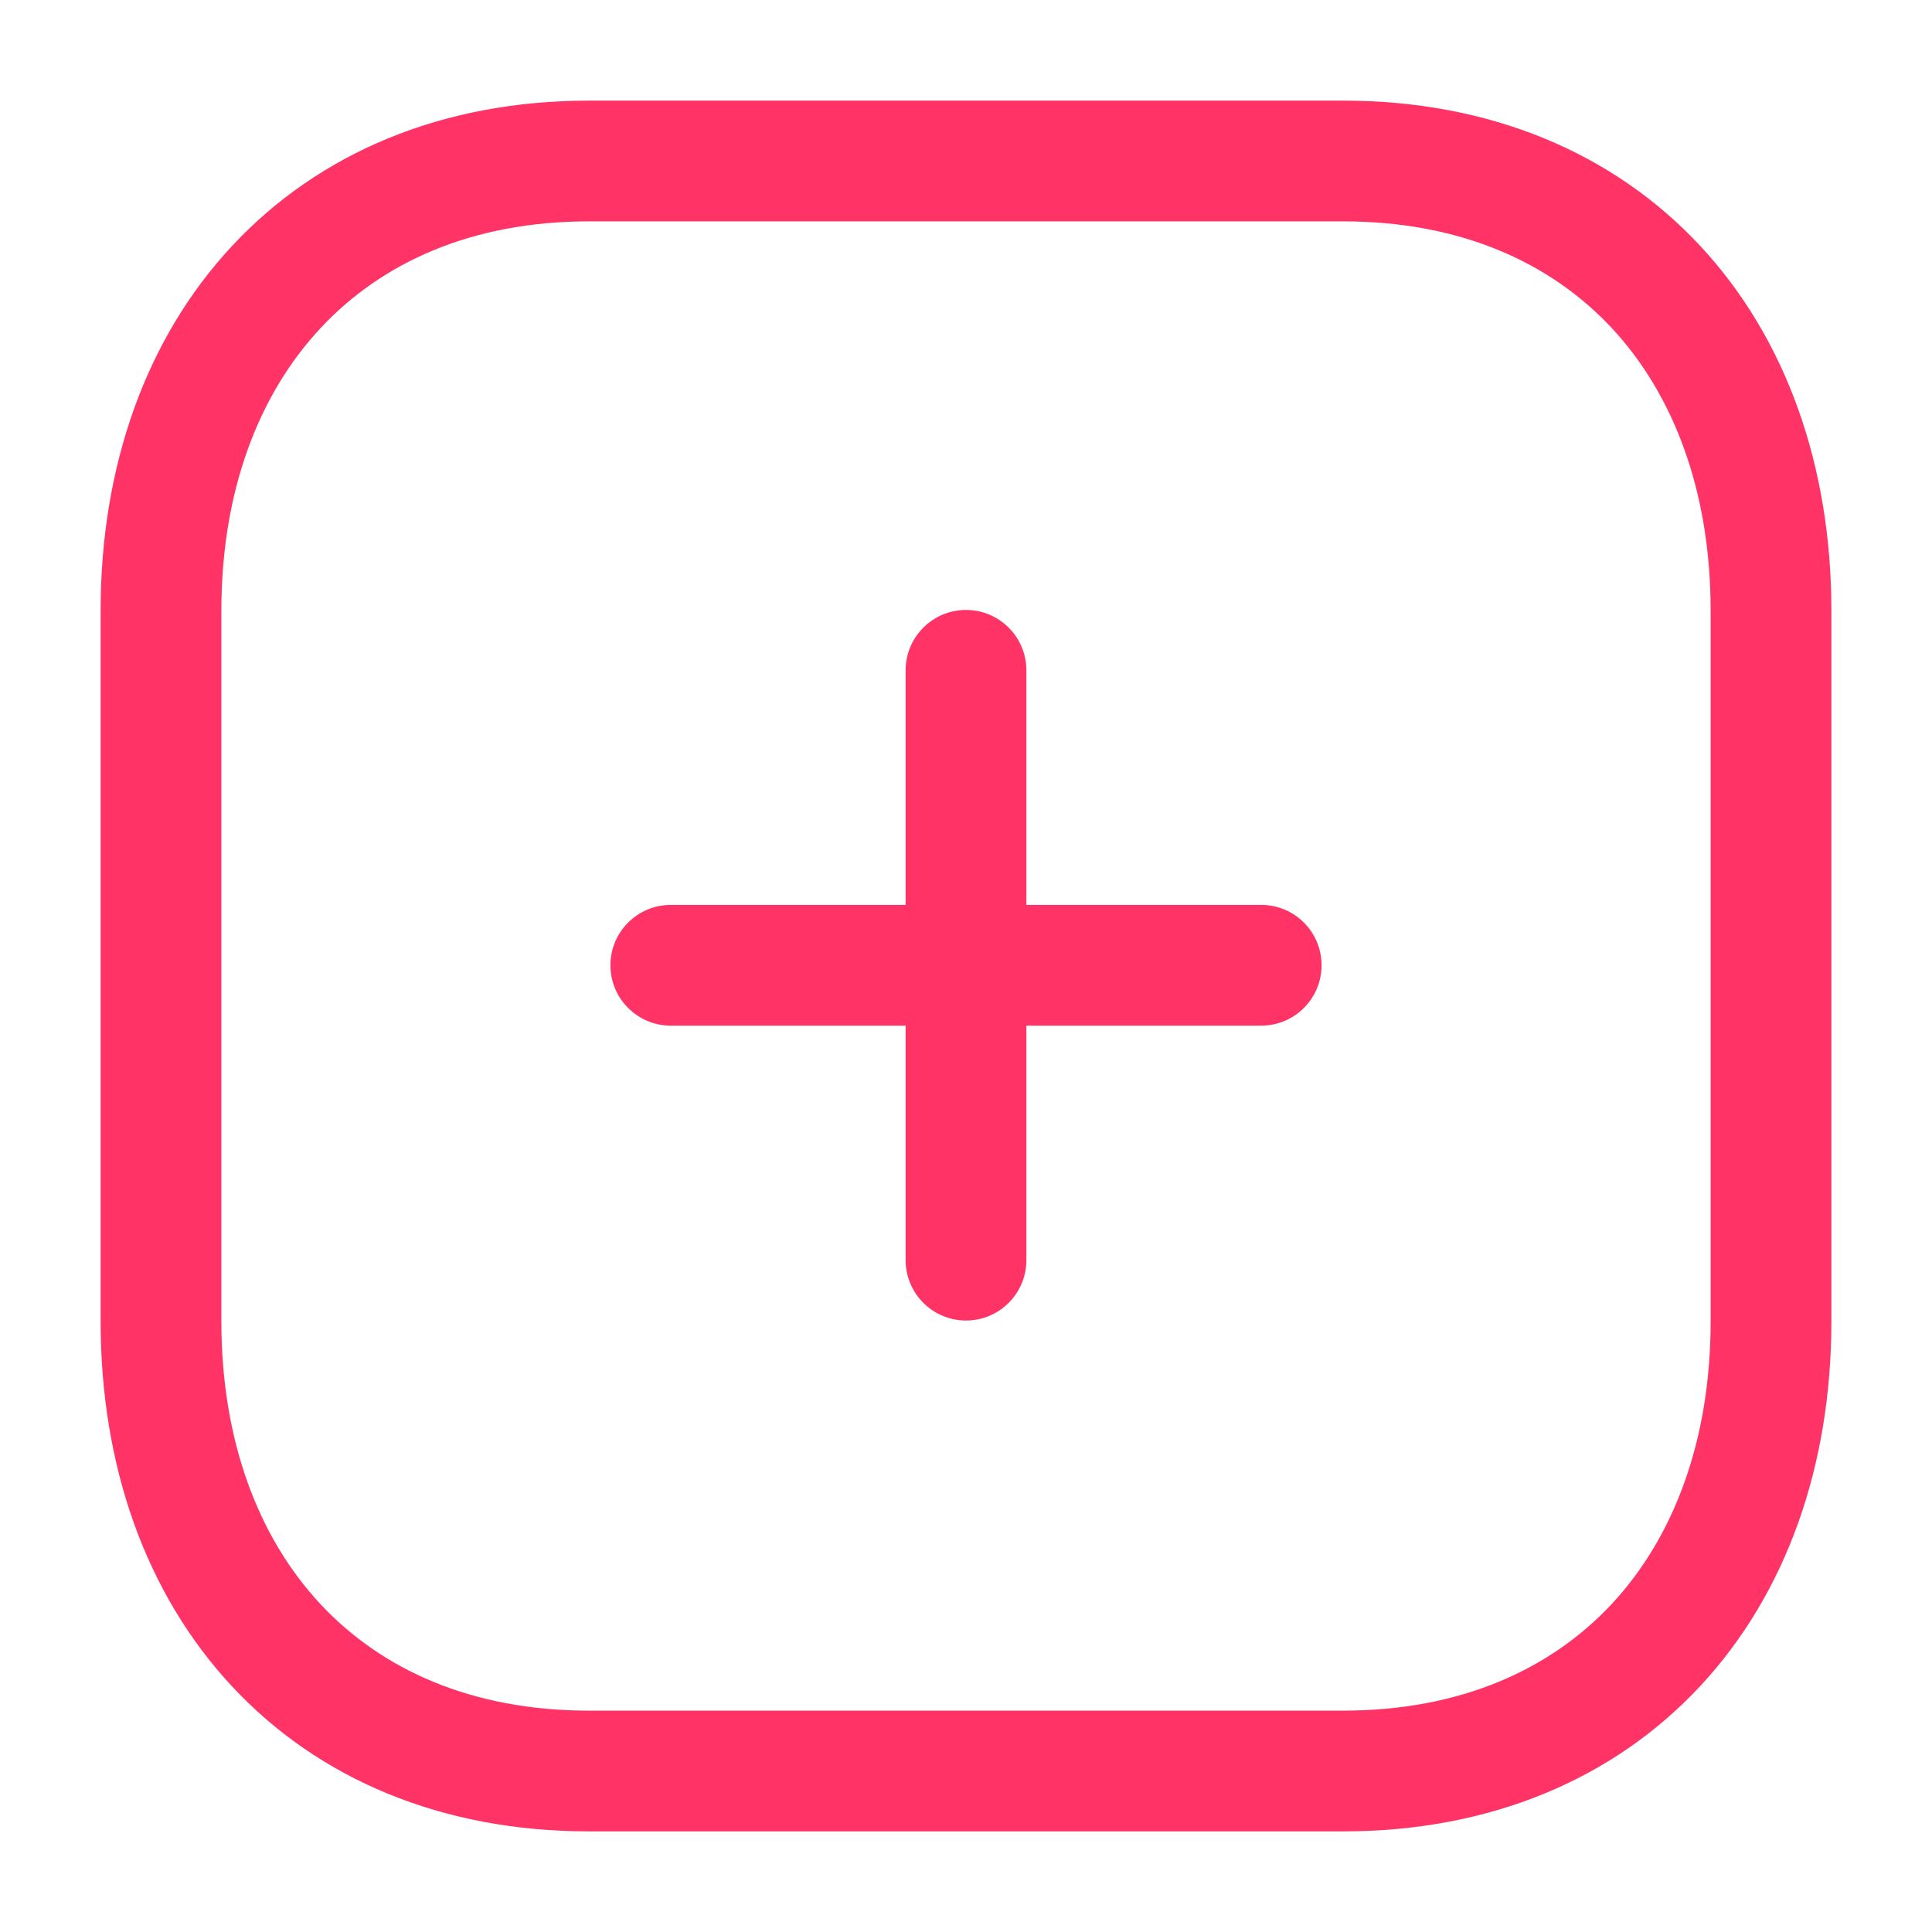
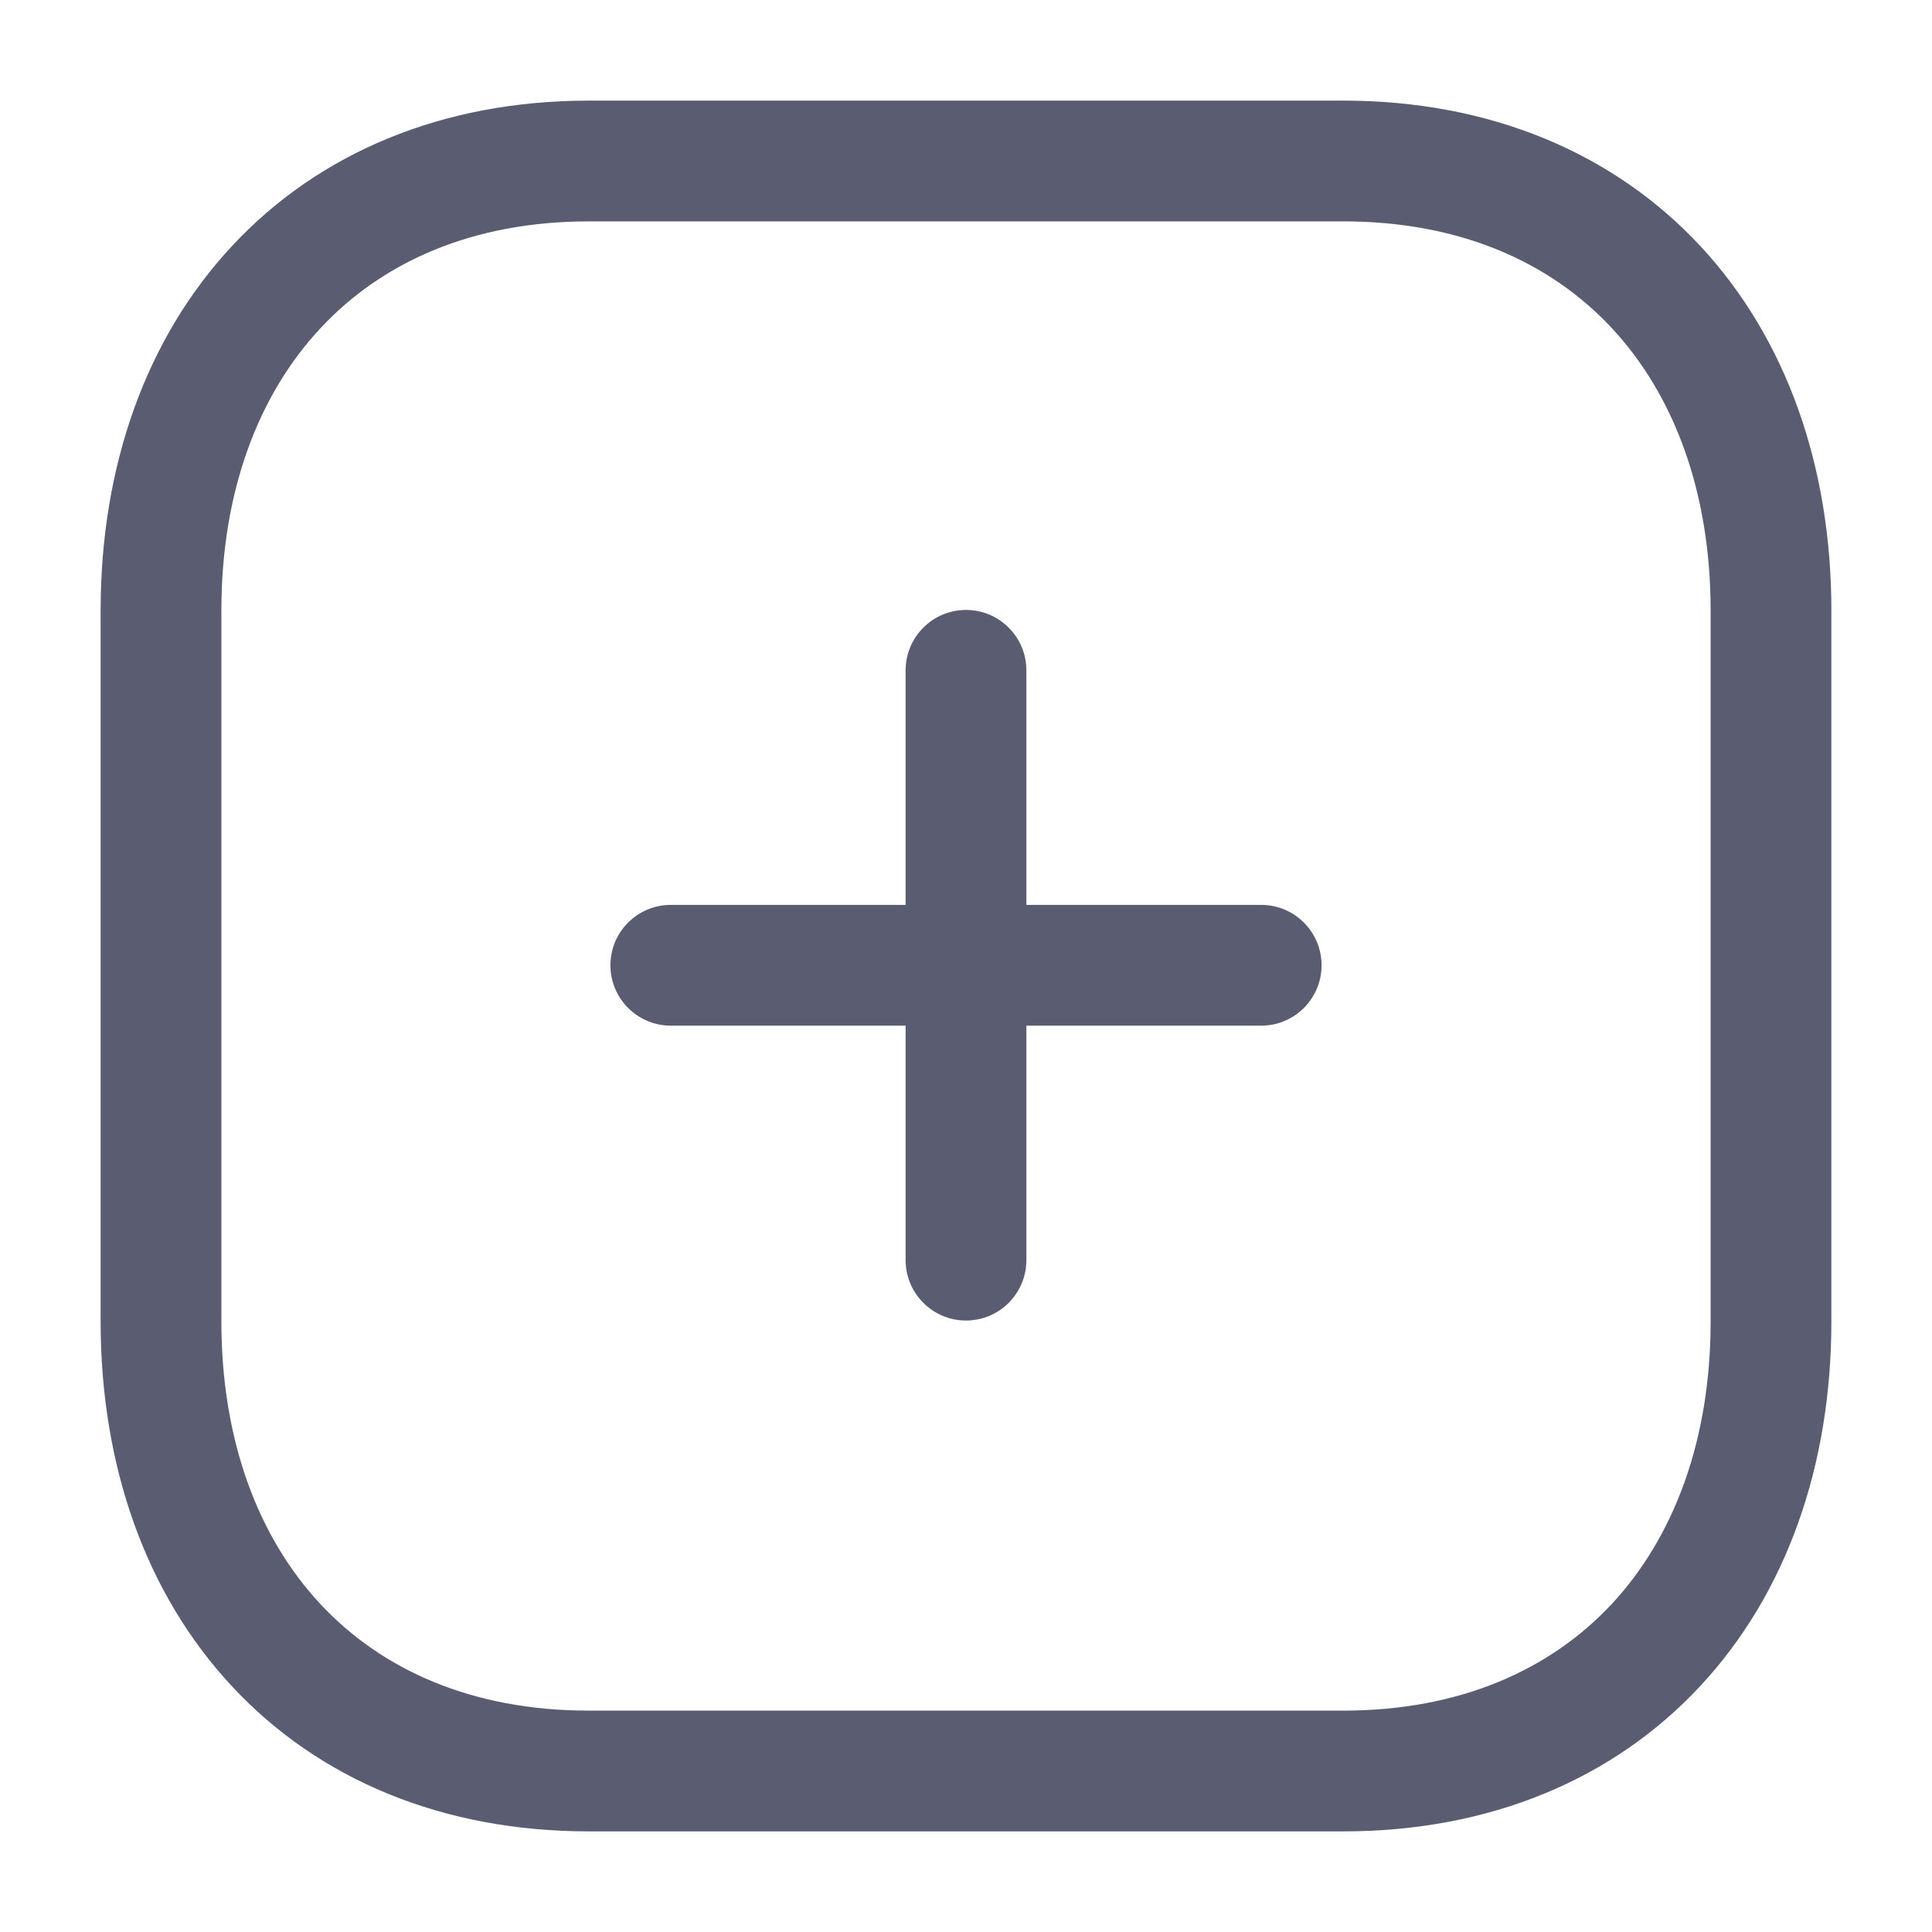
<svg xmlns="http://www.w3.org/2000/svg" viewBox="0 0 24 24" fill="none">
-   <path fill-rule="evenodd" clip-rule="evenodd" d="M7.314 1.25C5.495 1.25 3.96 1.899 2.884 3.054C1.812 4.203 1.25 5.793 1.25 7.585V16.415C1.25 18.206 1.809 19.796 2.88 20.946C3.955 22.102 5.491 22.75 7.314 22.75H16.686C18.509 22.75 20.044 22.102 21.12 20.946C22.191 19.796 22.75 18.206 22.75 16.415V7.585C22.75 5.794 22.191 4.204 21.12 3.054C20.044 1.899 18.509 1.25 16.686 1.25H7.314ZM2.75 7.585C2.75 6.104 3.211 4.902 3.981 4.077C4.745 3.257 5.867 2.75 7.314 2.75H16.686C18.139 2.75 19.26 3.258 20.023 4.076C20.79 4.901 21.25 6.103 21.25 7.585V16.415C21.25 17.897 20.79 19.099 20.023 19.924C19.26 20.742 18.139 21.25 16.686 21.25H7.314C5.861 21.25 4.74 20.742 3.978 19.924C3.21 19.099 2.75 17.897 2.75 16.415V7.585ZM12 7.577C12.414 7.577 12.75 7.913 12.75 8.327V11.241H15.667C16.081 11.241 16.417 11.576 16.417 11.991C16.417 12.405 16.081 12.741 15.667 12.741H12.75V15.654C12.75 16.068 12.414 16.404 12 16.404C11.586 16.404 11.25 16.068 11.25 15.654V12.741H8.333C7.919 12.741 7.583 12.405 7.583 11.991C7.583 11.576 7.919 11.241 8.333 11.241H11.25V8.327C11.25 7.913 11.586 7.577 12 7.577Z" fill="#FF3366" />
+   <path fill-rule="evenodd" clip-rule="evenodd" d="M7.314 1.25C5.495 1.25 3.96 1.899 2.884 3.054C1.812 4.203 1.25 5.793 1.25 7.585V16.415C1.25 18.206 1.809 19.796 2.88 20.946C3.955 22.102 5.491 22.75 7.314 22.75H16.686C18.509 22.75 20.044 22.102 21.12 20.946C22.191 19.796 22.75 18.206 22.75 16.415V7.585C22.75 5.794 22.191 4.204 21.12 3.054C20.044 1.899 18.509 1.25 16.686 1.25H7.314ZM2.75 7.585C2.75 6.104 3.211 4.902 3.981 4.077C4.745 3.257 5.867 2.75 7.314 2.75H16.686C18.139 2.75 19.26 3.258 20.023 4.076C20.79 4.901 21.25 6.103 21.25 7.585V16.415C21.25 17.897 20.79 19.099 20.023 19.924C19.26 20.742 18.139 21.25 16.686 21.25H7.314C5.861 21.25 4.74 20.742 3.978 19.924C3.21 19.099 2.75 17.897 2.75 16.415V7.585ZM12 7.577C12.414 7.577 12.75 7.913 12.75 8.327V11.241H15.667C16.081 11.241 16.417 11.576 16.417 11.991C16.417 12.405 16.081 12.741 15.667 12.741H12.75V15.654C12.75 16.068 12.414 16.404 12 16.404C11.586 16.404 11.25 16.068 11.25 15.654V12.741H8.333C7.919 12.741 7.583 12.405 7.583 11.991C7.583 11.576 7.919 11.241 8.333 11.241H11.25V8.327C11.25 7.913 11.586 7.577 12 7.577Z" fill="#5A5D72" />
</svg>
